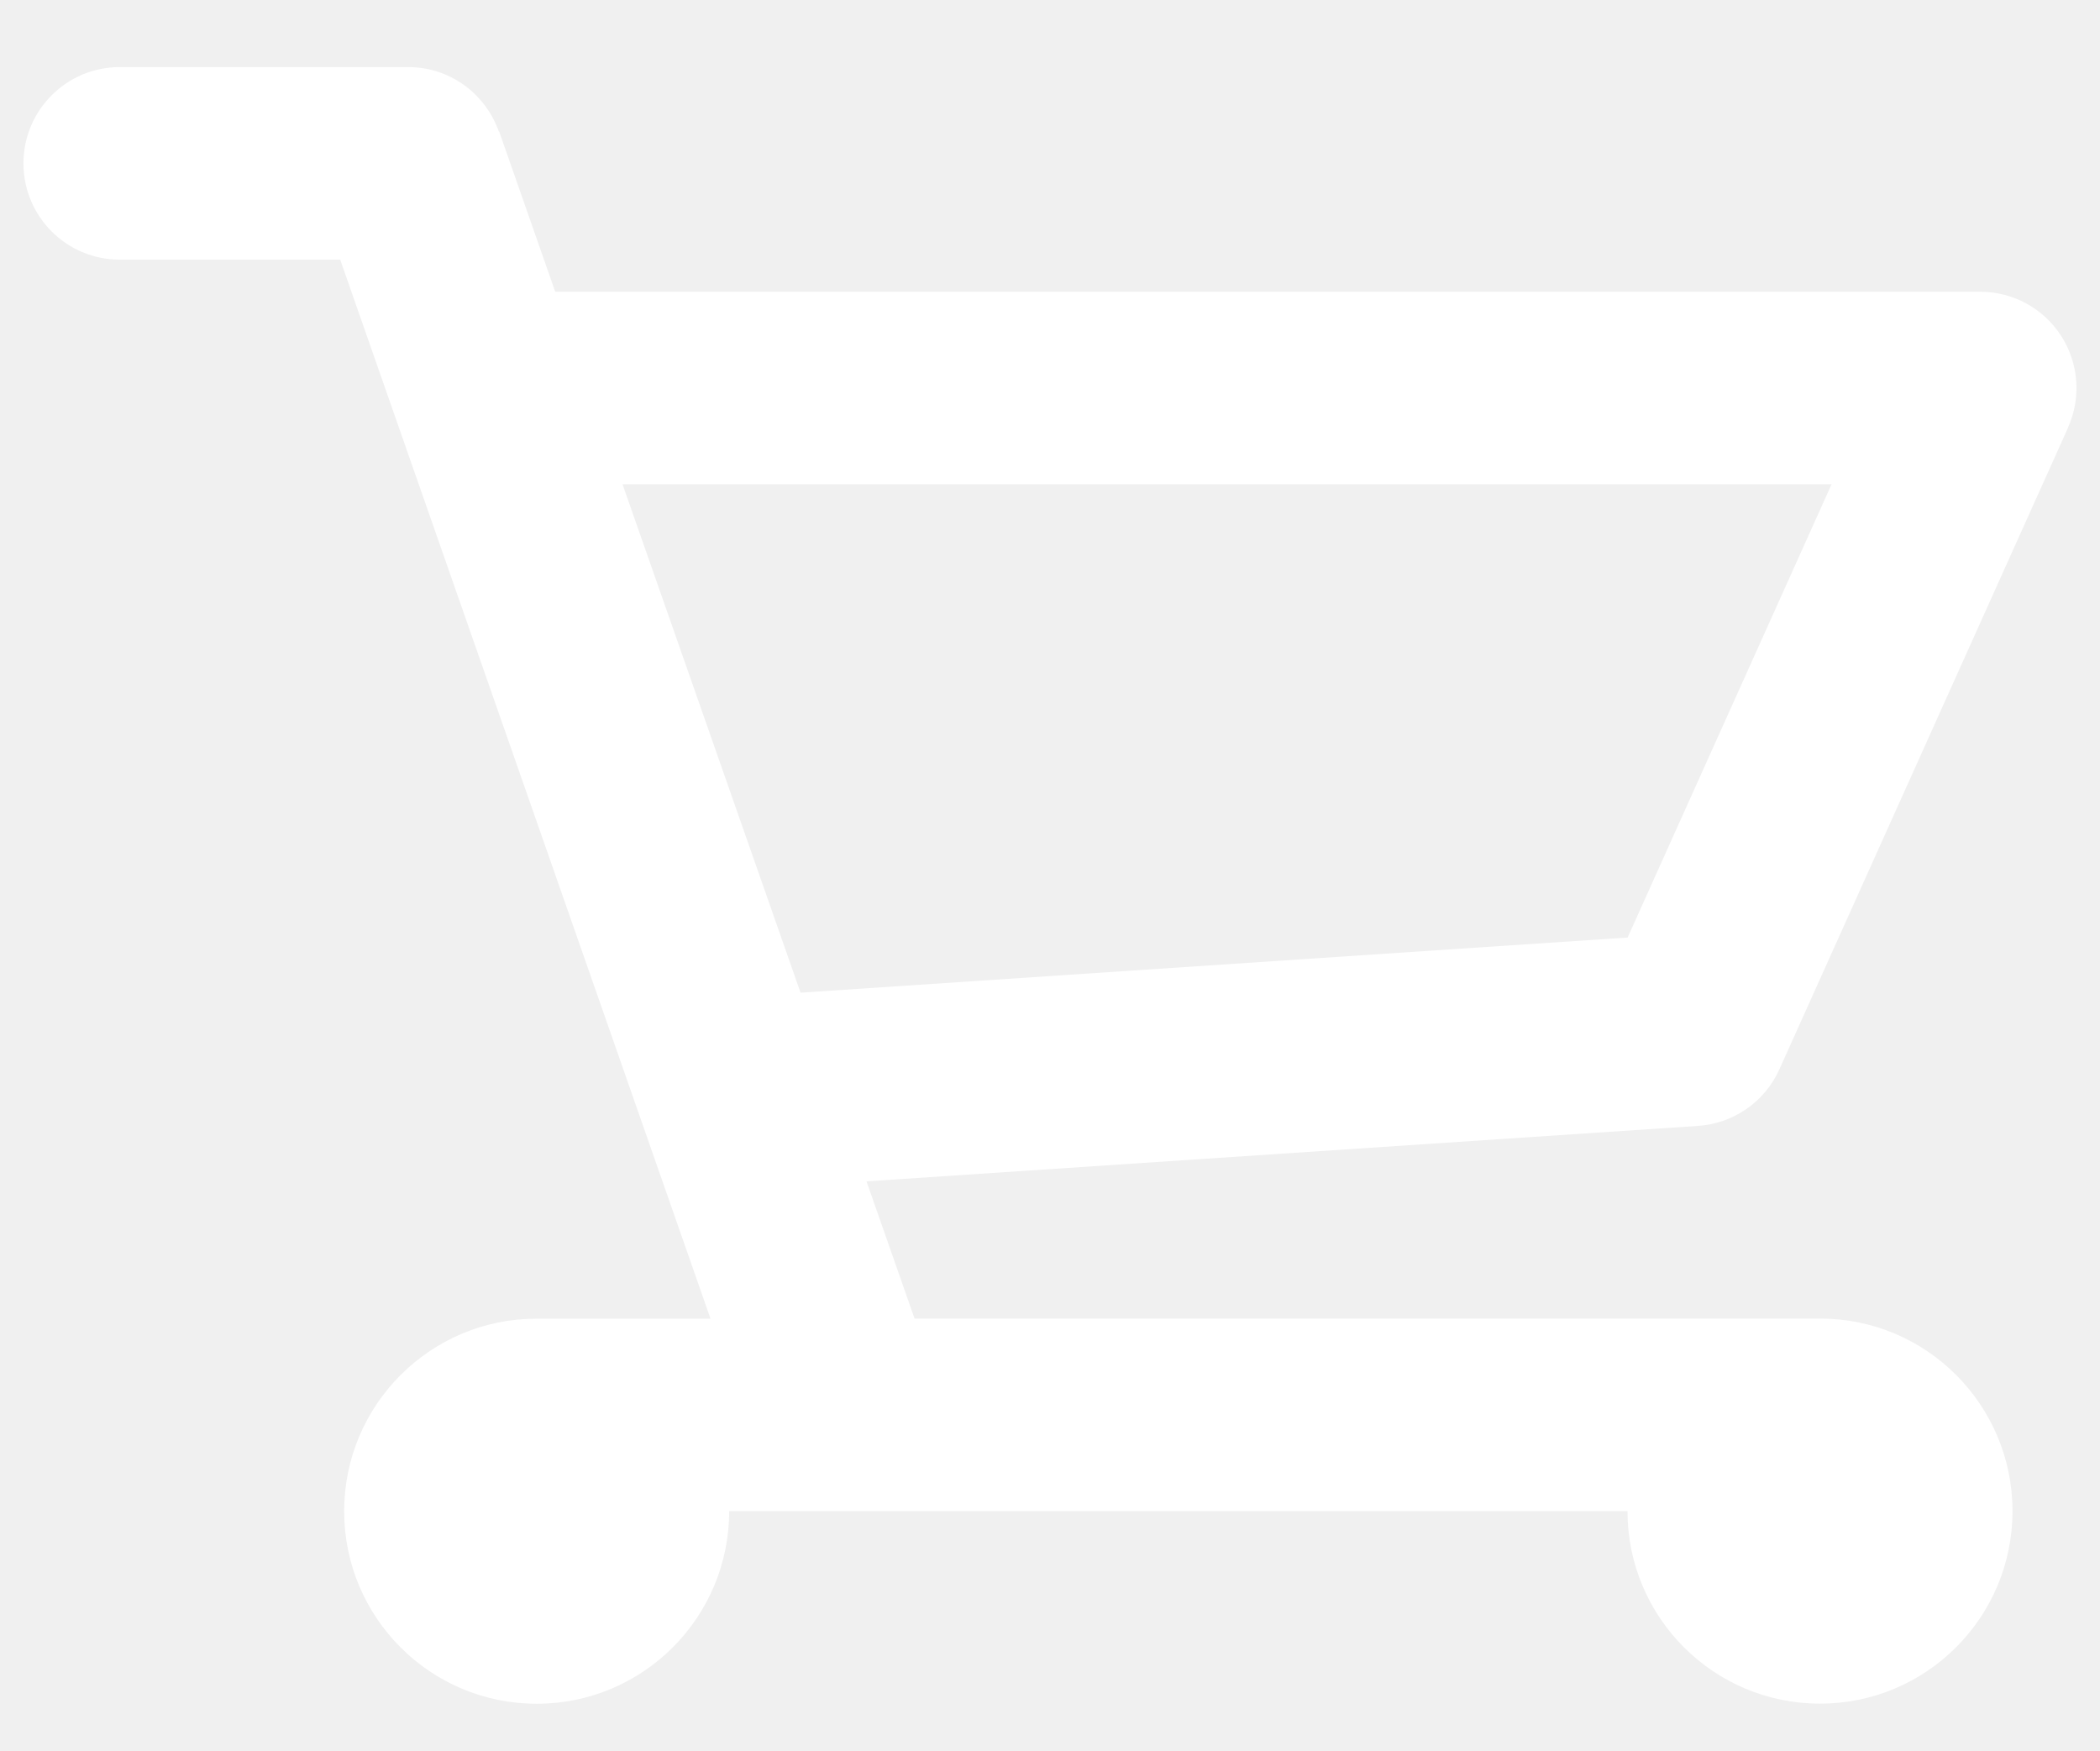
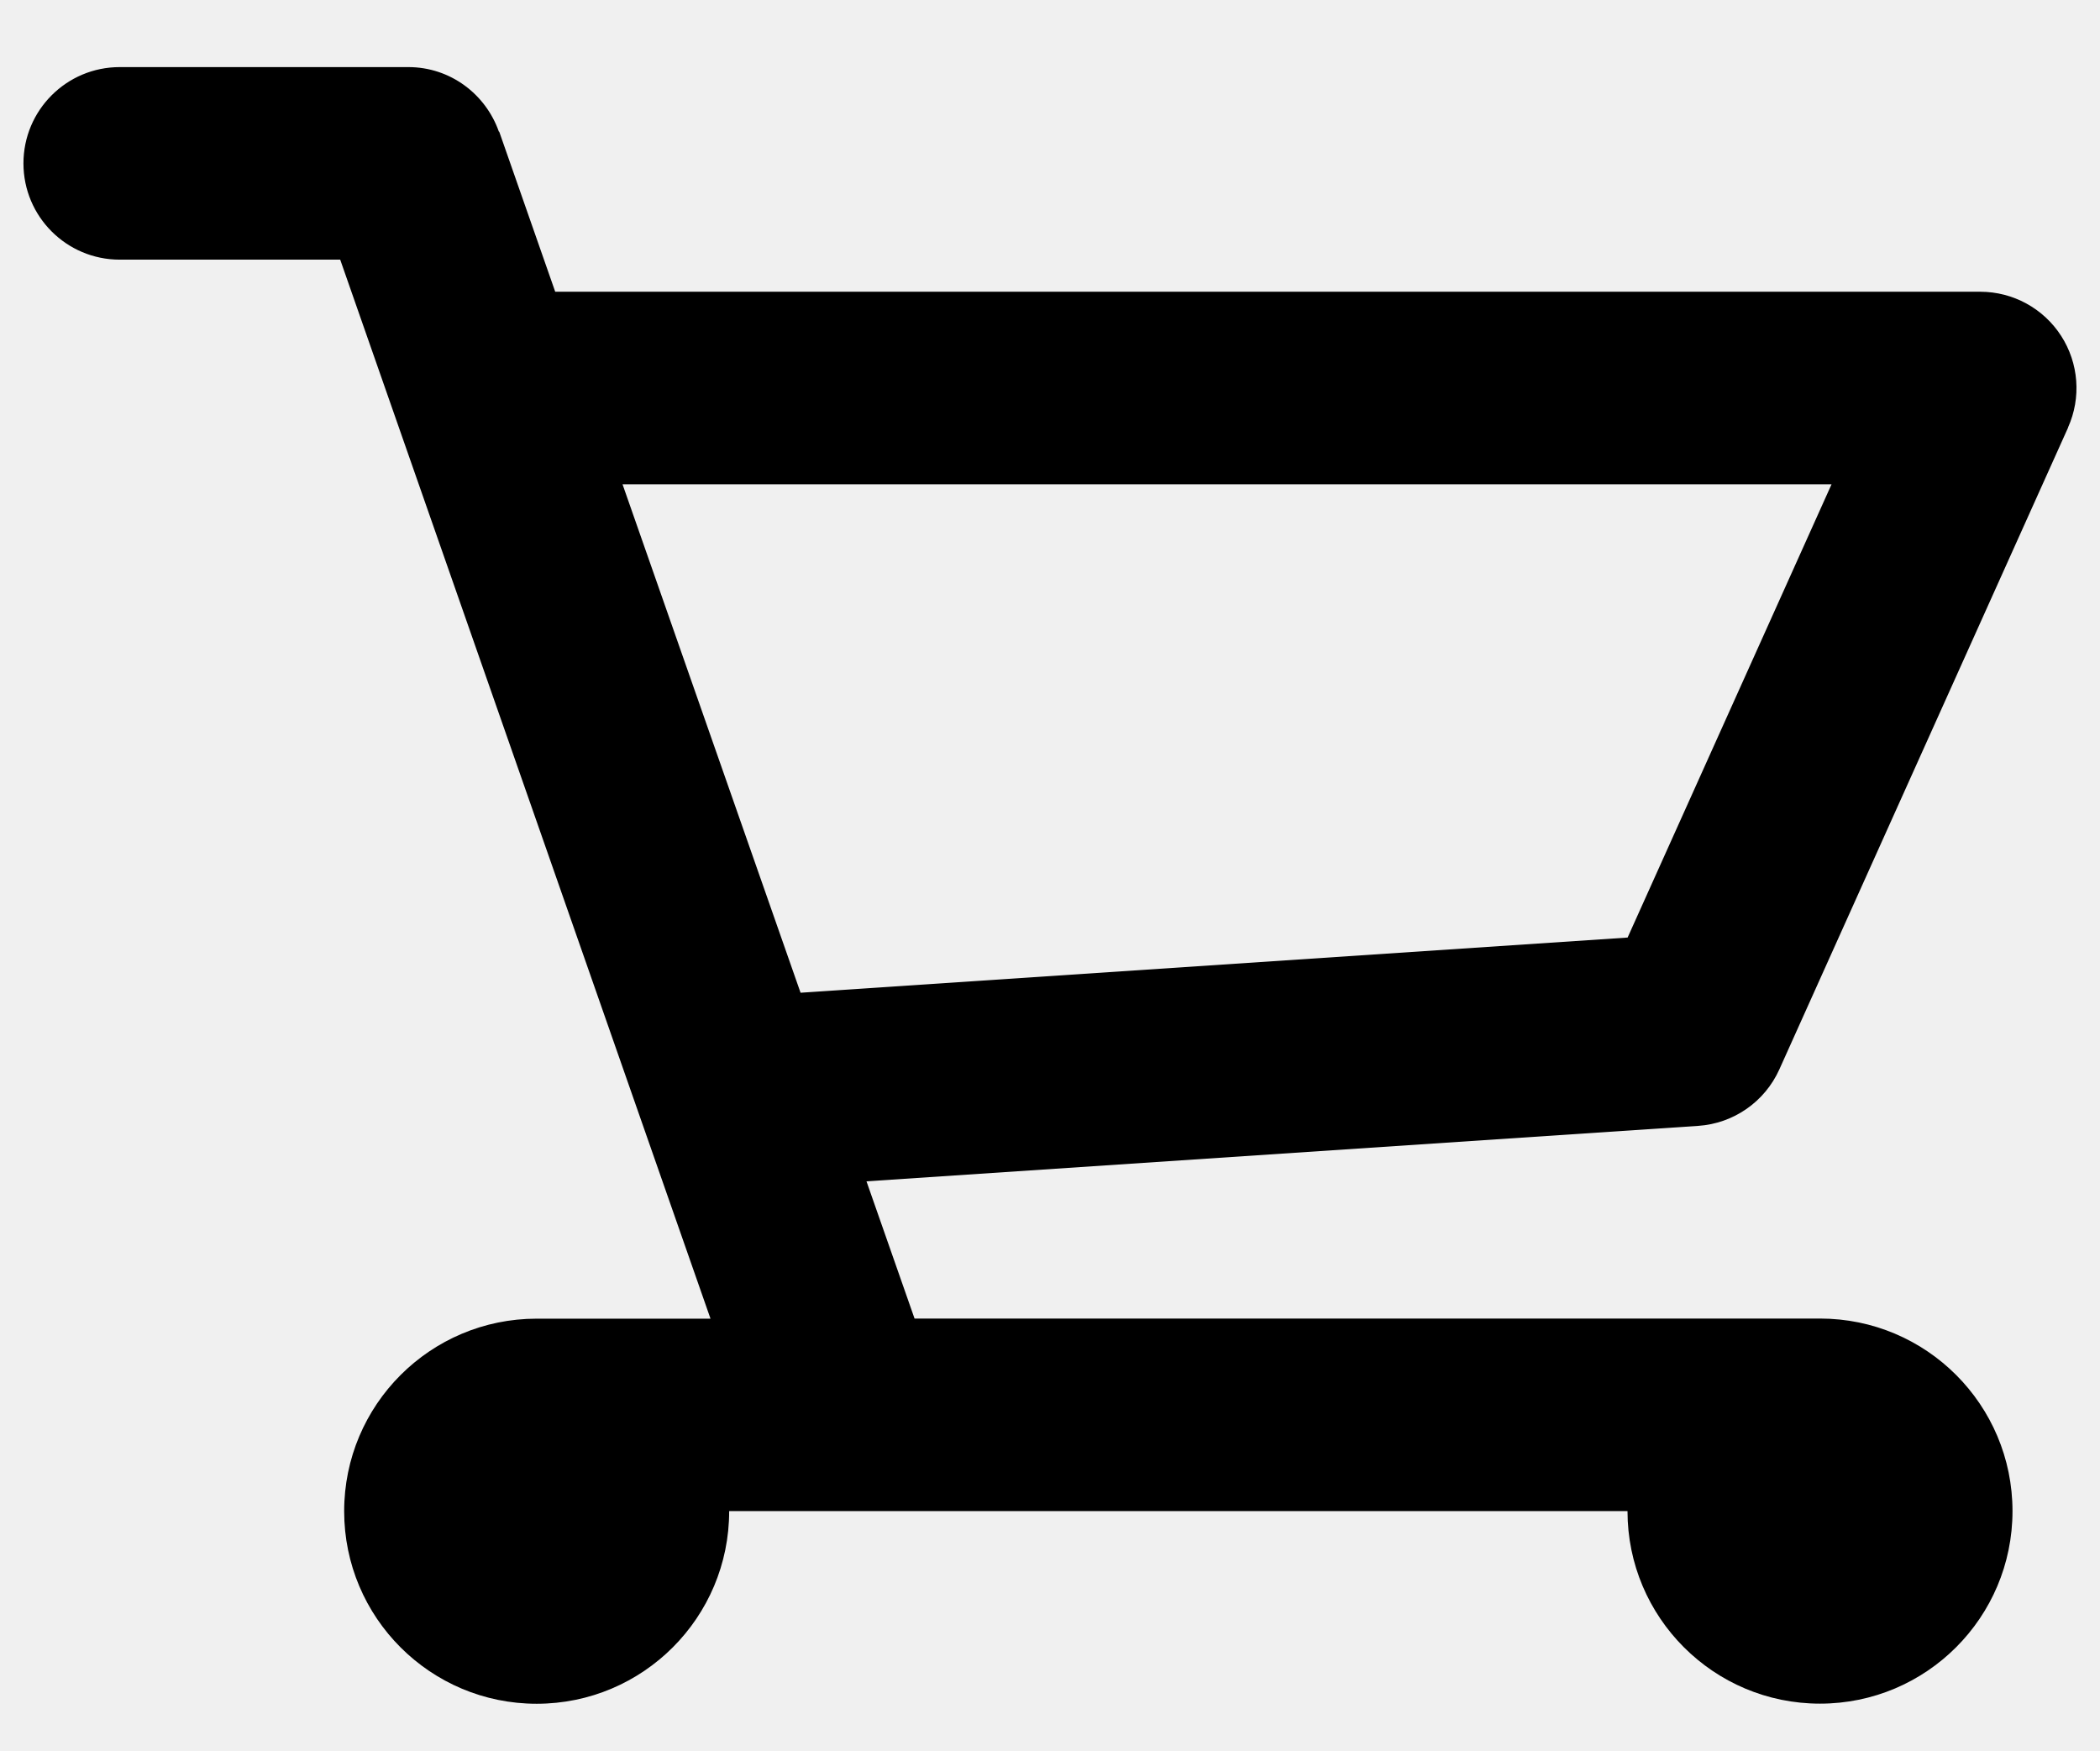
<svg xmlns="http://www.w3.org/2000/svg" id="cart" width="18" height="15" viewBox="0 0 18 15">
  <g>
    <g>
-       <path fill="#fff" d="M17.726 3.663h.001l-2.475 5.5a.824.824 0 0 1-.697.485l-7.128.475.412 1.176H15.6a1.65 1.65 0 1 1-1.65 1.65h-7.7A1.65 1.65 0 1 1 4.6 11.3h1.49L2.916 2.225h-1.89a.825.825 0 0 1 0-1.65H3.5c.36 0 .663.232.776.553h.003l.48 1.372h12.216a.825.825 0 0 1 .751 1.163zm-12.39.487l1.526 4.357 7.089-.473 1.748-3.884z" />
+       <path d="M17.726 3.663h.001l-2.475 5.5a.824.824 0 0 1-.697.485l-7.128.475.412 1.176H15.6a1.65 1.65 0 1 1-1.65 1.65h-7.7A1.65 1.65 0 1 1 4.6 11.3h1.49L2.916 2.225h-1.89a.825.825 0 0 1 0-1.65H3.5c.36 0 .663.232.776.553h.003l.48 1.372h12.216a.825.825 0 0 1 .751 1.163zm-12.39.487l1.526 4.357 7.089-.473 1.748-3.884z" />
    </g>
  </g>
</svg>
